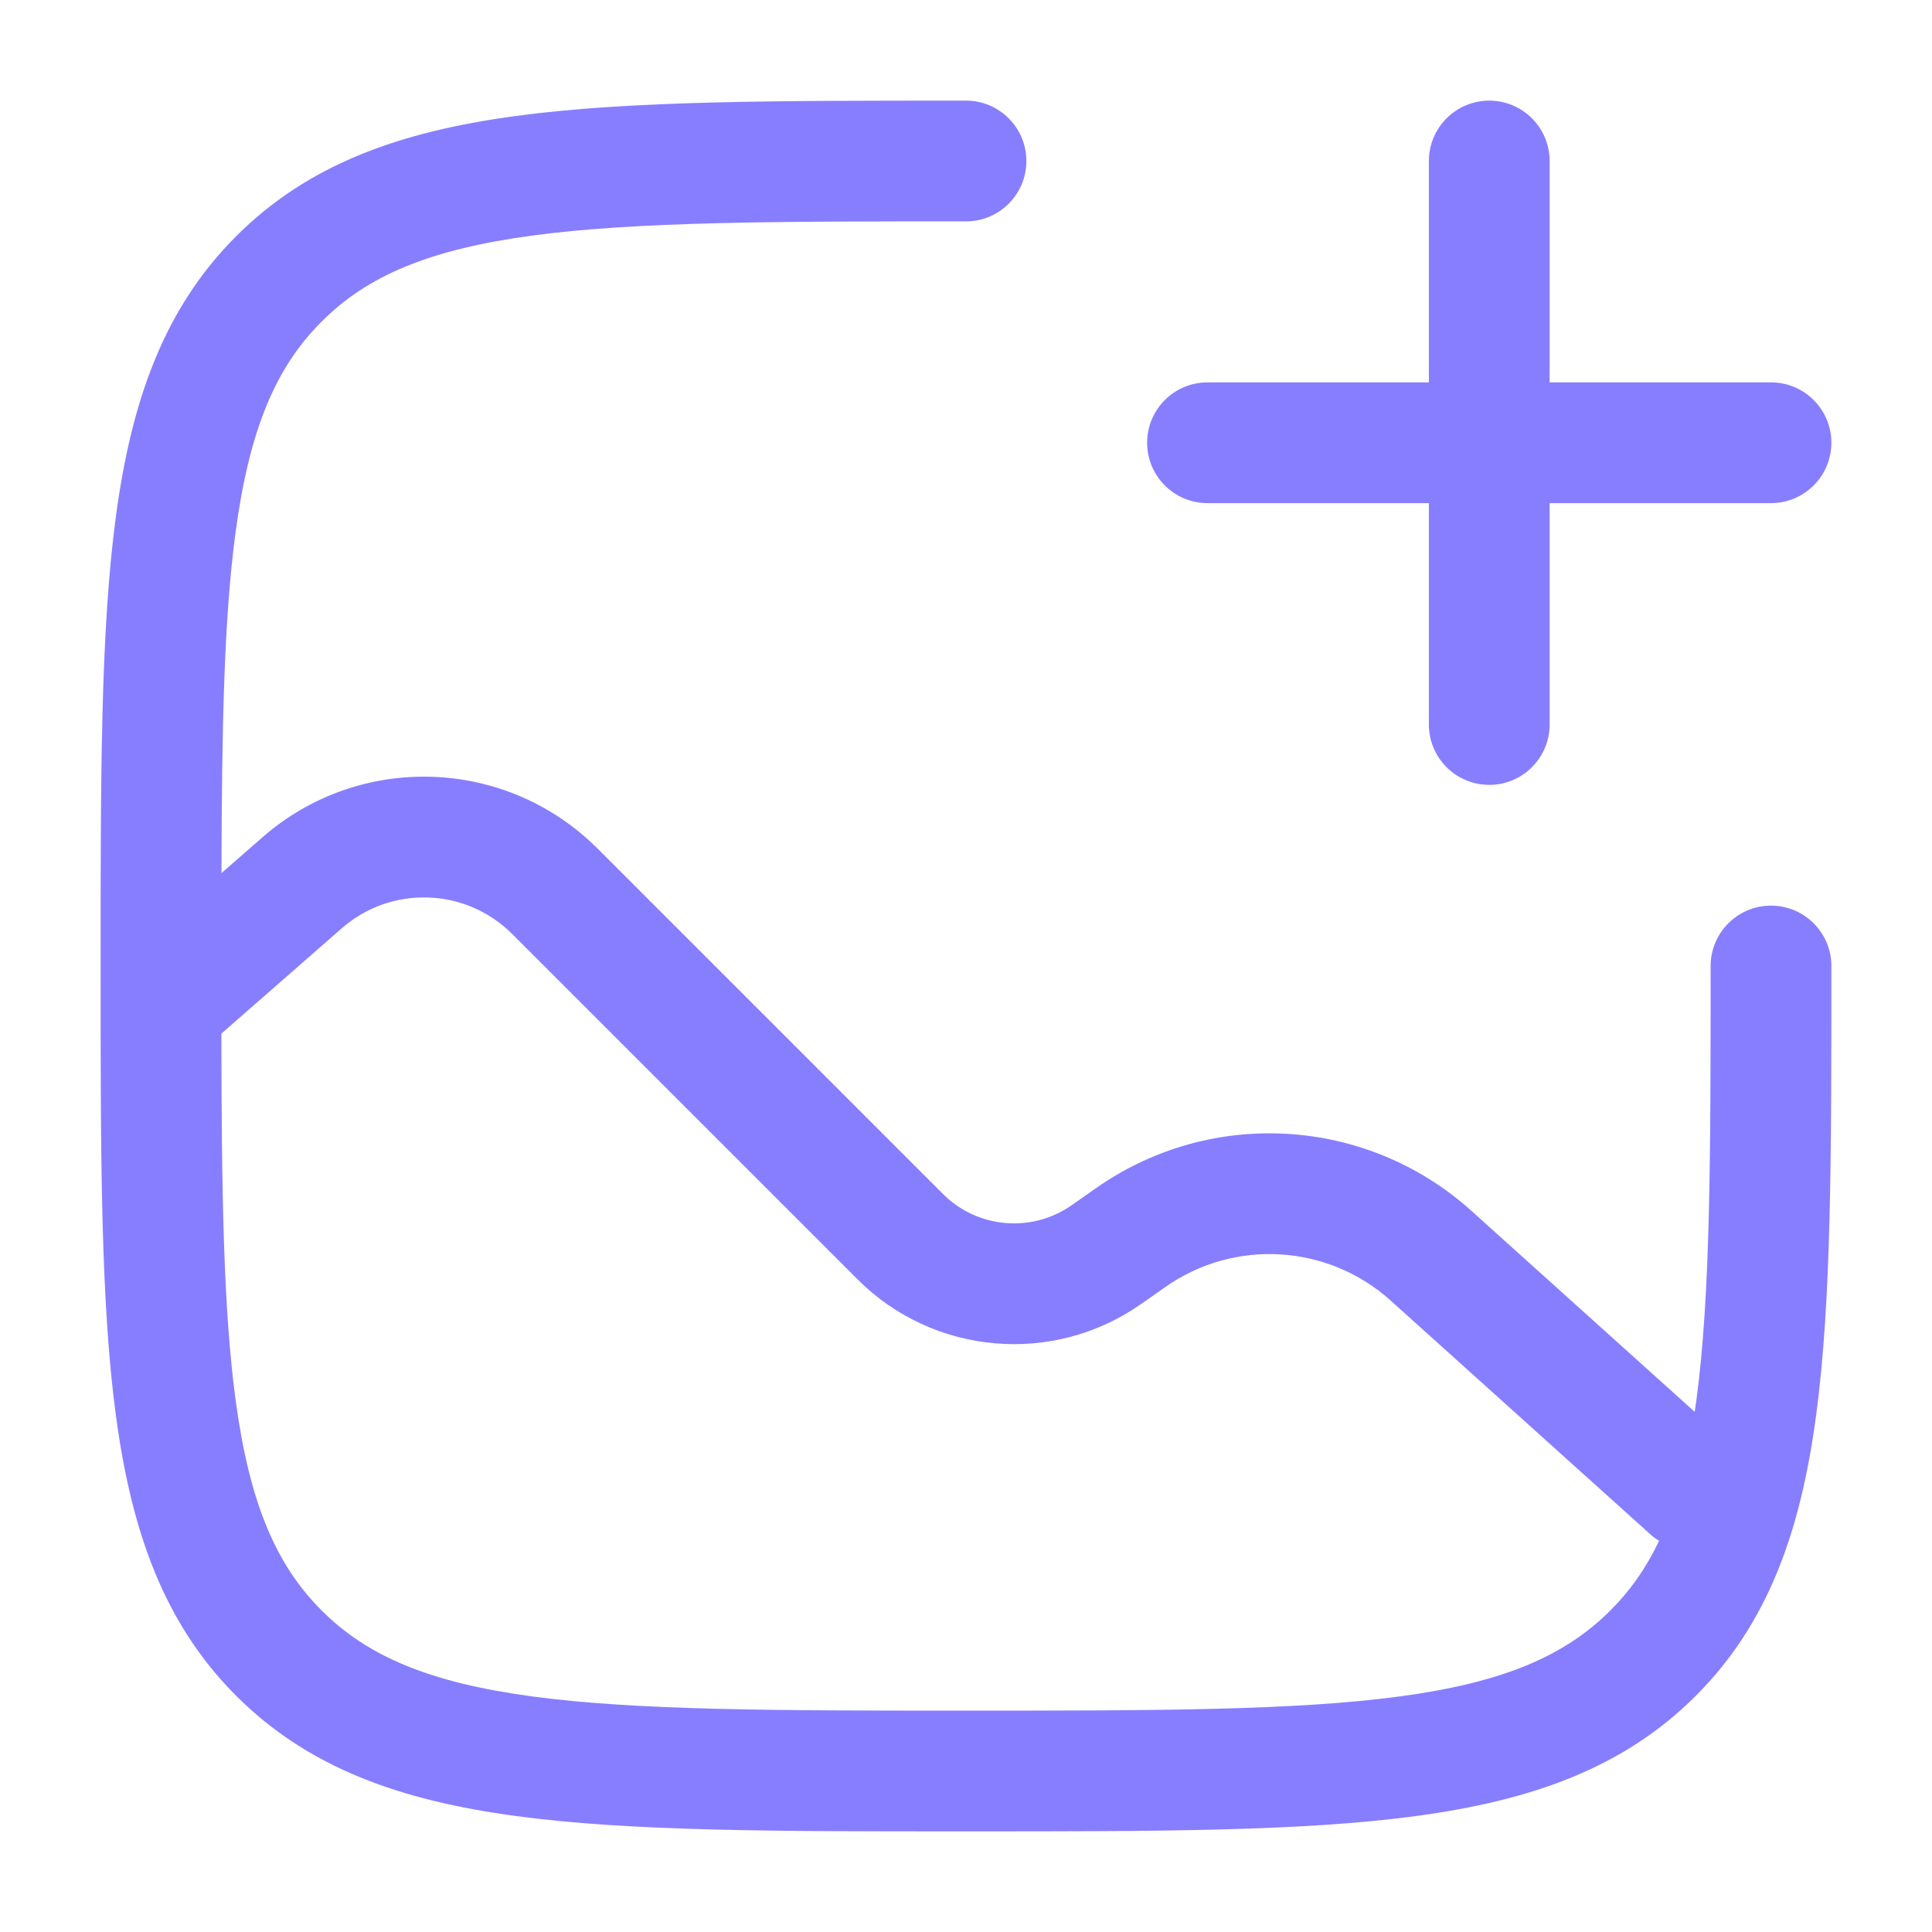
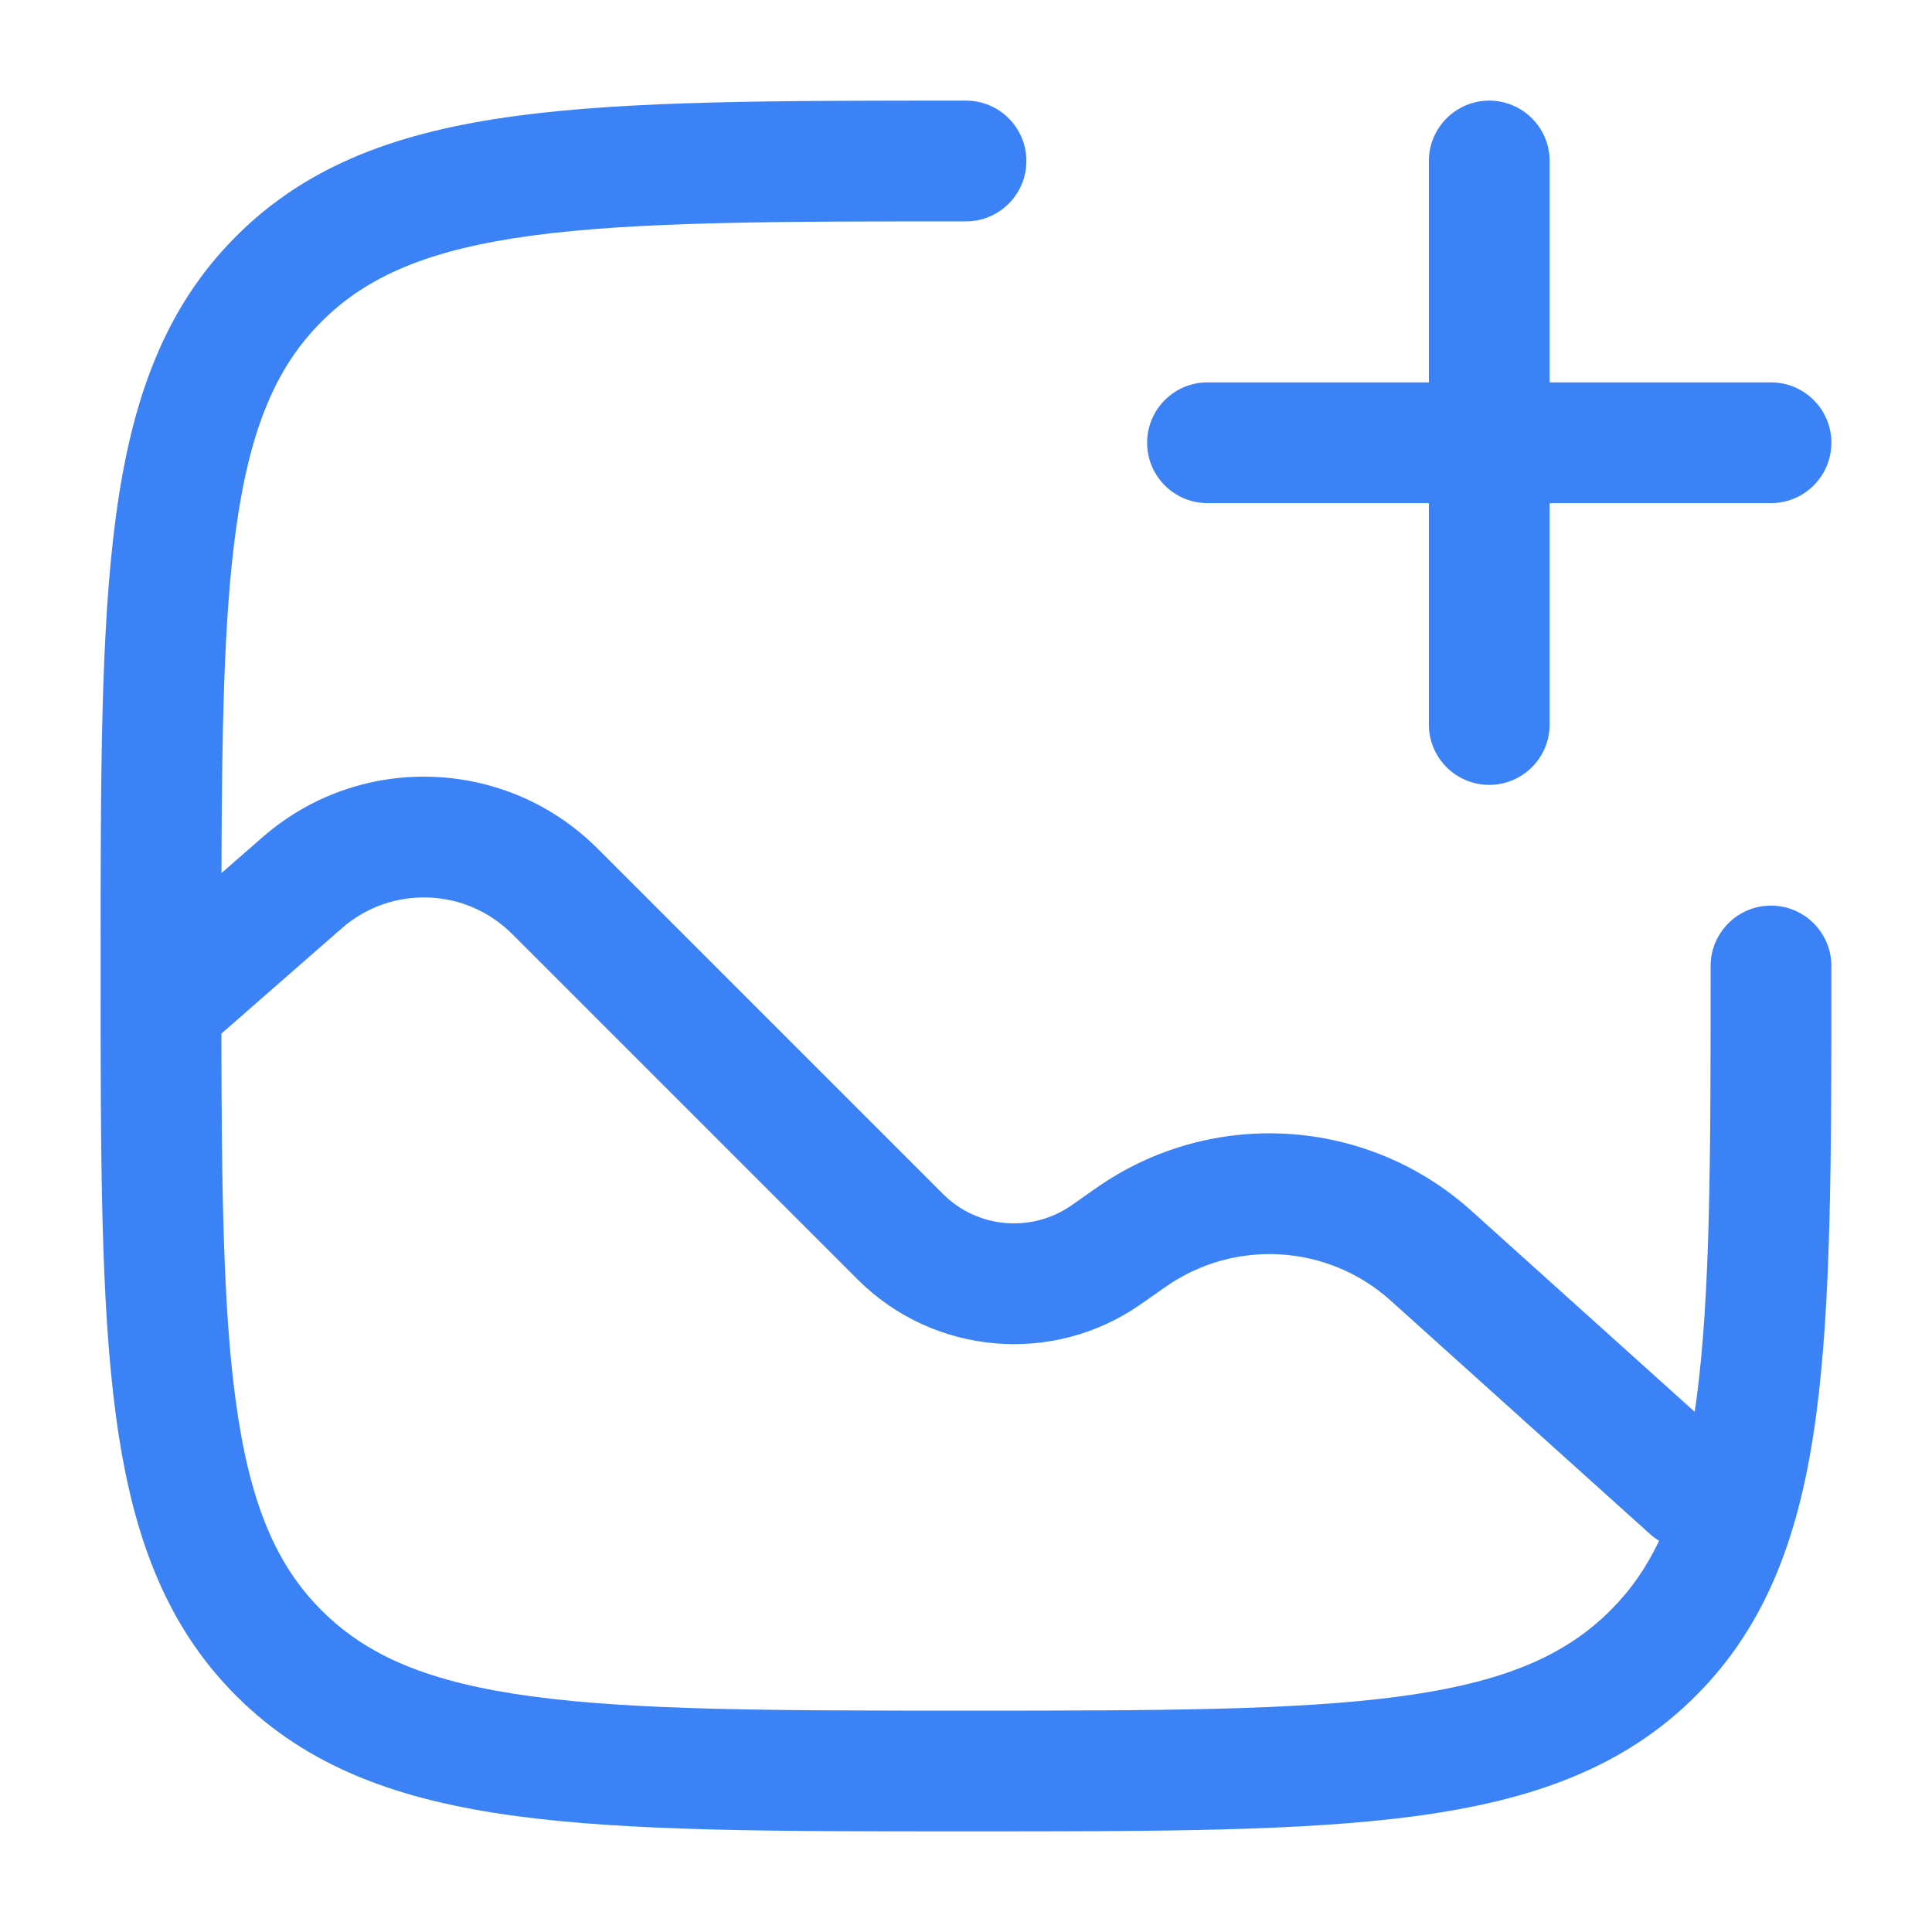
<svg xmlns="http://www.w3.org/2000/svg" width="24" height="24" viewBox="0 0 24 24" fill="none">
-   <path fill-rule="evenodd" clip-rule="evenodd" d="M18.5 1.25C18.914 1.25 19.25 1.586 19.25 2V4.75H22C22.414 4.75 22.75 5.086 22.75 5.5C22.75 5.914 22.414 6.25 22 6.25H19.25V9C19.25 9.414 18.914 9.75 18.5 9.75C18.086 9.75 17.75 9.414 17.75 9V6.25H15C14.586 6.25 14.25 5.914 14.25 5.5C14.25 5.086 14.586 4.75 15 4.75H17.75V2C17.75 1.586 18.086 1.25 18.5 1.25Z" fill="#877EFF" />
-   <path fill-rule="evenodd" clip-rule="evenodd" d="M12 1.25L11.943 1.25C9.634 1.25 7.825 1.25 6.414 1.44C4.969 1.634 3.829 2.039 2.934 2.934C2.039 3.829 1.634 4.969 1.44 6.414C1.25 7.825 1.25 9.634 1.25 11.943V12.057C1.25 14.366 1.25 16.175 1.44 17.586C1.634 19.031 2.039 20.171 2.934 21.066C3.829 21.961 4.969 22.366 6.414 22.56C7.825 22.75 9.634 22.75 11.943 22.75H12.057C14.366 22.75 16.175 22.75 17.586 22.56C19.031 22.366 20.171 21.961 21.066 21.066C21.961 20.171 22.366 19.031 22.56 17.586C22.75 16.175 22.75 14.366 22.75 12.057V12C22.75 11.586 22.414 11.25 22 11.25C21.586 11.25 21.25 11.586 21.25 12C21.25 14.378 21.248 16.086 21.074 17.386C21.067 17.438 21.06 17.488 21.052 17.538L18.278 15.041C16.979 13.872 15.044 13.755 13.613 14.761L13.315 14.97C12.818 15.319 12.142 15.261 11.713 14.831L7.423 10.541C6.287 9.406 4.466 9.345 3.258 10.403L2.751 10.846C2.756 9.054 2.781 7.693 2.926 6.614C3.098 5.335 3.425 4.564 3.995 3.995C4.564 3.425 5.335 3.098 6.614 2.926C7.914 2.752 9.622 2.75 12 2.75C12.414 2.75 12.75 2.414 12.75 2C12.75 1.586 12.414 1.25 12 1.25ZM2.926 17.386C3.098 18.665 3.425 19.436 3.995 20.005C4.564 20.575 5.335 20.902 6.614 21.074C7.914 21.248 9.622 21.25 12 21.25C14.378 21.25 16.087 21.248 17.386 21.074C18.665 20.902 19.436 20.575 20.005 20.005C20.249 19.762 20.448 19.481 20.61 19.14C20.571 19.117 20.533 19.089 20.498 19.057L17.275 16.156C16.495 15.454 15.334 15.385 14.476 15.988L14.178 16.197C13.084 16.966 11.597 16.837 10.652 15.892L6.362 11.602C5.785 11.025 4.86 10.994 4.245 11.532L2.75 12.84C2.753 14.788 2.773 16.245 2.926 17.386Z" fill="#877EFF" />
+   <path fill-rule="evenodd" clip-rule="evenodd" d="M18.5 1.25C18.914 1.25 19.25 1.586 19.25 2V4.75H22C22.414 4.75 22.75 5.086 22.75 5.5C22.75 5.914 22.414 6.25 22 6.25H19.25V9C19.25 9.414 18.914 9.75 18.5 9.75C18.086 9.75 17.75 9.414 17.75 9V6.25H15C14.586 6.25 14.25 5.914 14.25 5.5C14.25 5.086 14.586 4.75 15 4.75H17.75V2C17.75 1.586 18.086 1.25 18.5 1.25Z" fill="#3B82F6" />
+   <path fill-rule="evenodd" clip-rule="evenodd" d="M12 1.25L11.943 1.25C9.634 1.25 7.825 1.25 6.414 1.44C4.969 1.634 3.829 2.039 2.934 2.934C2.039 3.829 1.634 4.969 1.44 6.414C1.25 7.825 1.25 9.634 1.25 11.943V12.057C1.25 14.366 1.25 16.175 1.44 17.586C1.634 19.031 2.039 20.171 2.934 21.066C3.829 21.961 4.969 22.366 6.414 22.56C7.825 22.75 9.634 22.75 11.943 22.75H12.057C14.366 22.75 16.175 22.75 17.586 22.56C19.031 22.366 20.171 21.961 21.066 21.066C21.961 20.171 22.366 19.031 22.56 17.586C22.75 16.175 22.75 14.366 22.75 12.057V12C22.75 11.586 22.414 11.25 22 11.25C21.586 11.25 21.25 11.586 21.25 12C21.25 14.378 21.248 16.086 21.074 17.386C21.067 17.438 21.06 17.488 21.052 17.538L18.278 15.041C16.979 13.872 15.044 13.755 13.613 14.761L13.315 14.97C12.818 15.319 12.142 15.261 11.713 14.831L7.423 10.541C6.287 9.406 4.466 9.345 3.258 10.403L2.751 10.846C2.756 9.054 2.781 7.693 2.926 6.614C3.098 5.335 3.425 4.564 3.995 3.995C4.564 3.425 5.335 3.098 6.614 2.926C7.914 2.752 9.622 2.75 12 2.75C12.414 2.75 12.75 2.414 12.75 2C12.75 1.586 12.414 1.25 12 1.25ZM2.926 17.386C3.098 18.665 3.425 19.436 3.995 20.005C4.564 20.575 5.335 20.902 6.614 21.074C7.914 21.248 9.622 21.25 12 21.25C14.378 21.25 16.087 21.248 17.386 21.074C18.665 20.902 19.436 20.575 20.005 20.005C20.249 19.762 20.448 19.481 20.61 19.14C20.571 19.117 20.533 19.089 20.498 19.057L17.275 16.156C16.495 15.454 15.334 15.385 14.476 15.988L14.178 16.197C13.084 16.966 11.597 16.837 10.652 15.892L6.362 11.602C5.785 11.025 4.86 10.994 4.245 11.532L2.75 12.84C2.753 14.788 2.773 16.245 2.926 17.386Z" fill="#3B82F6" />
</svg>
